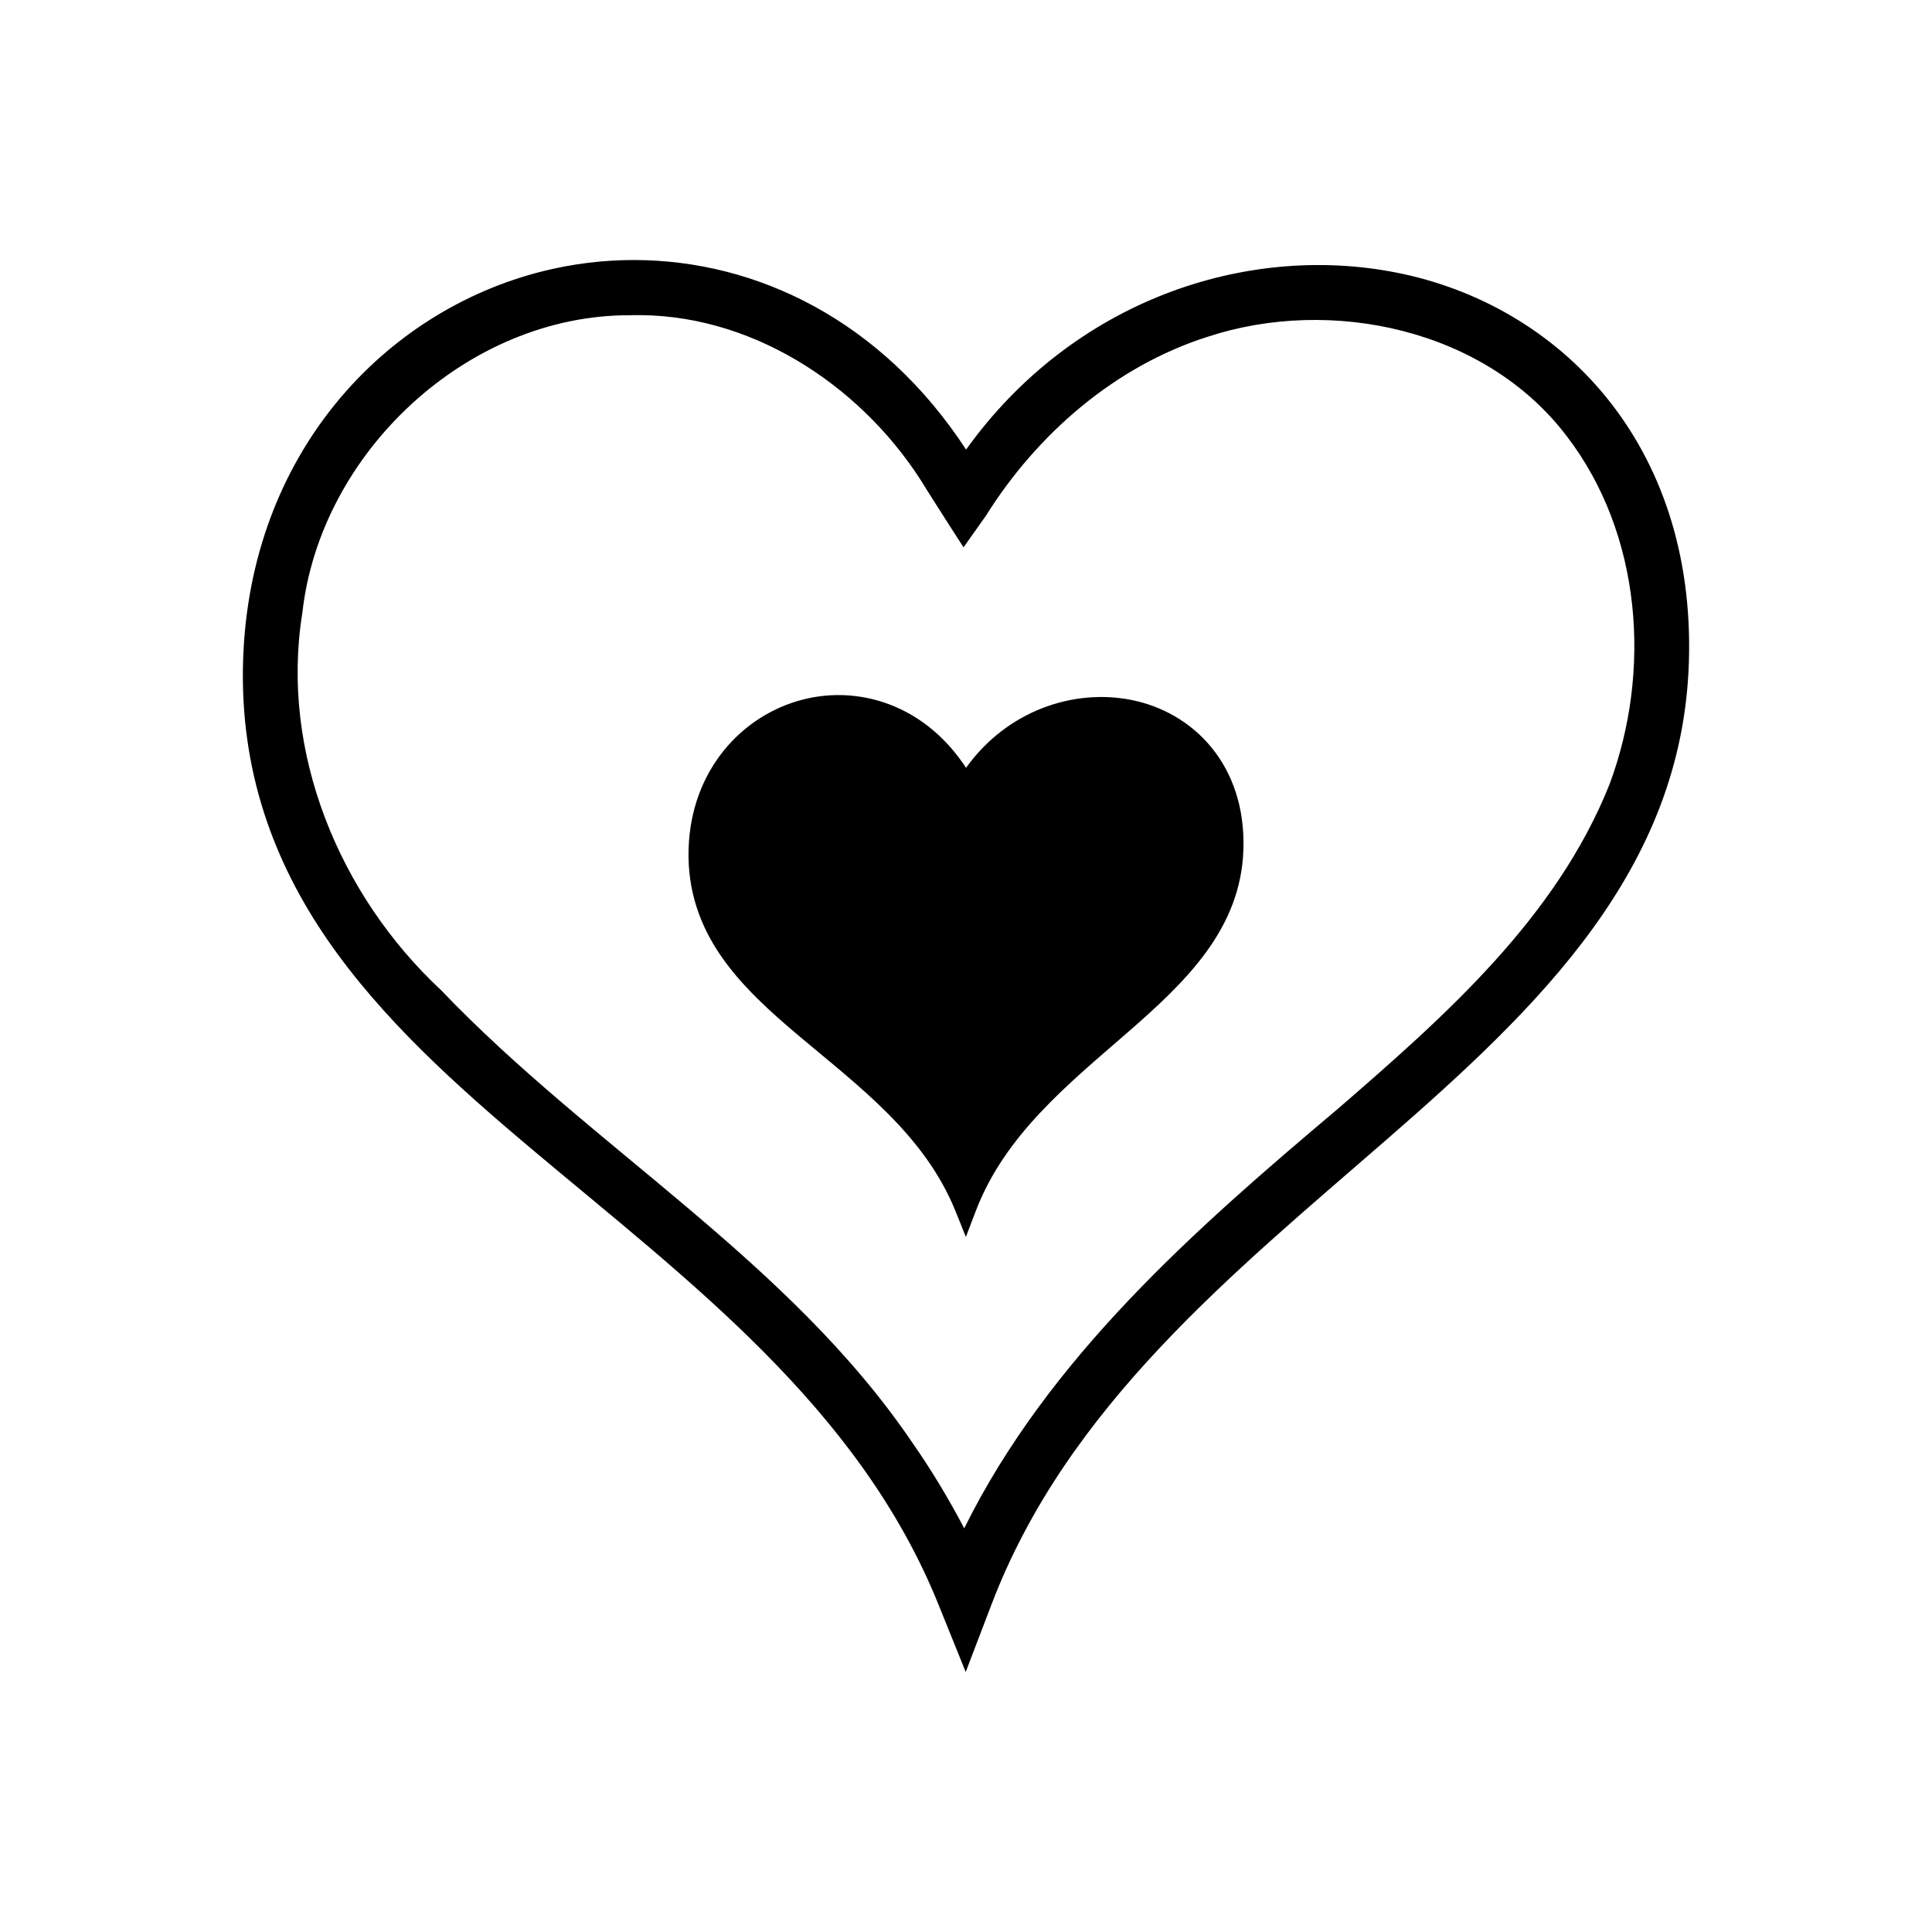
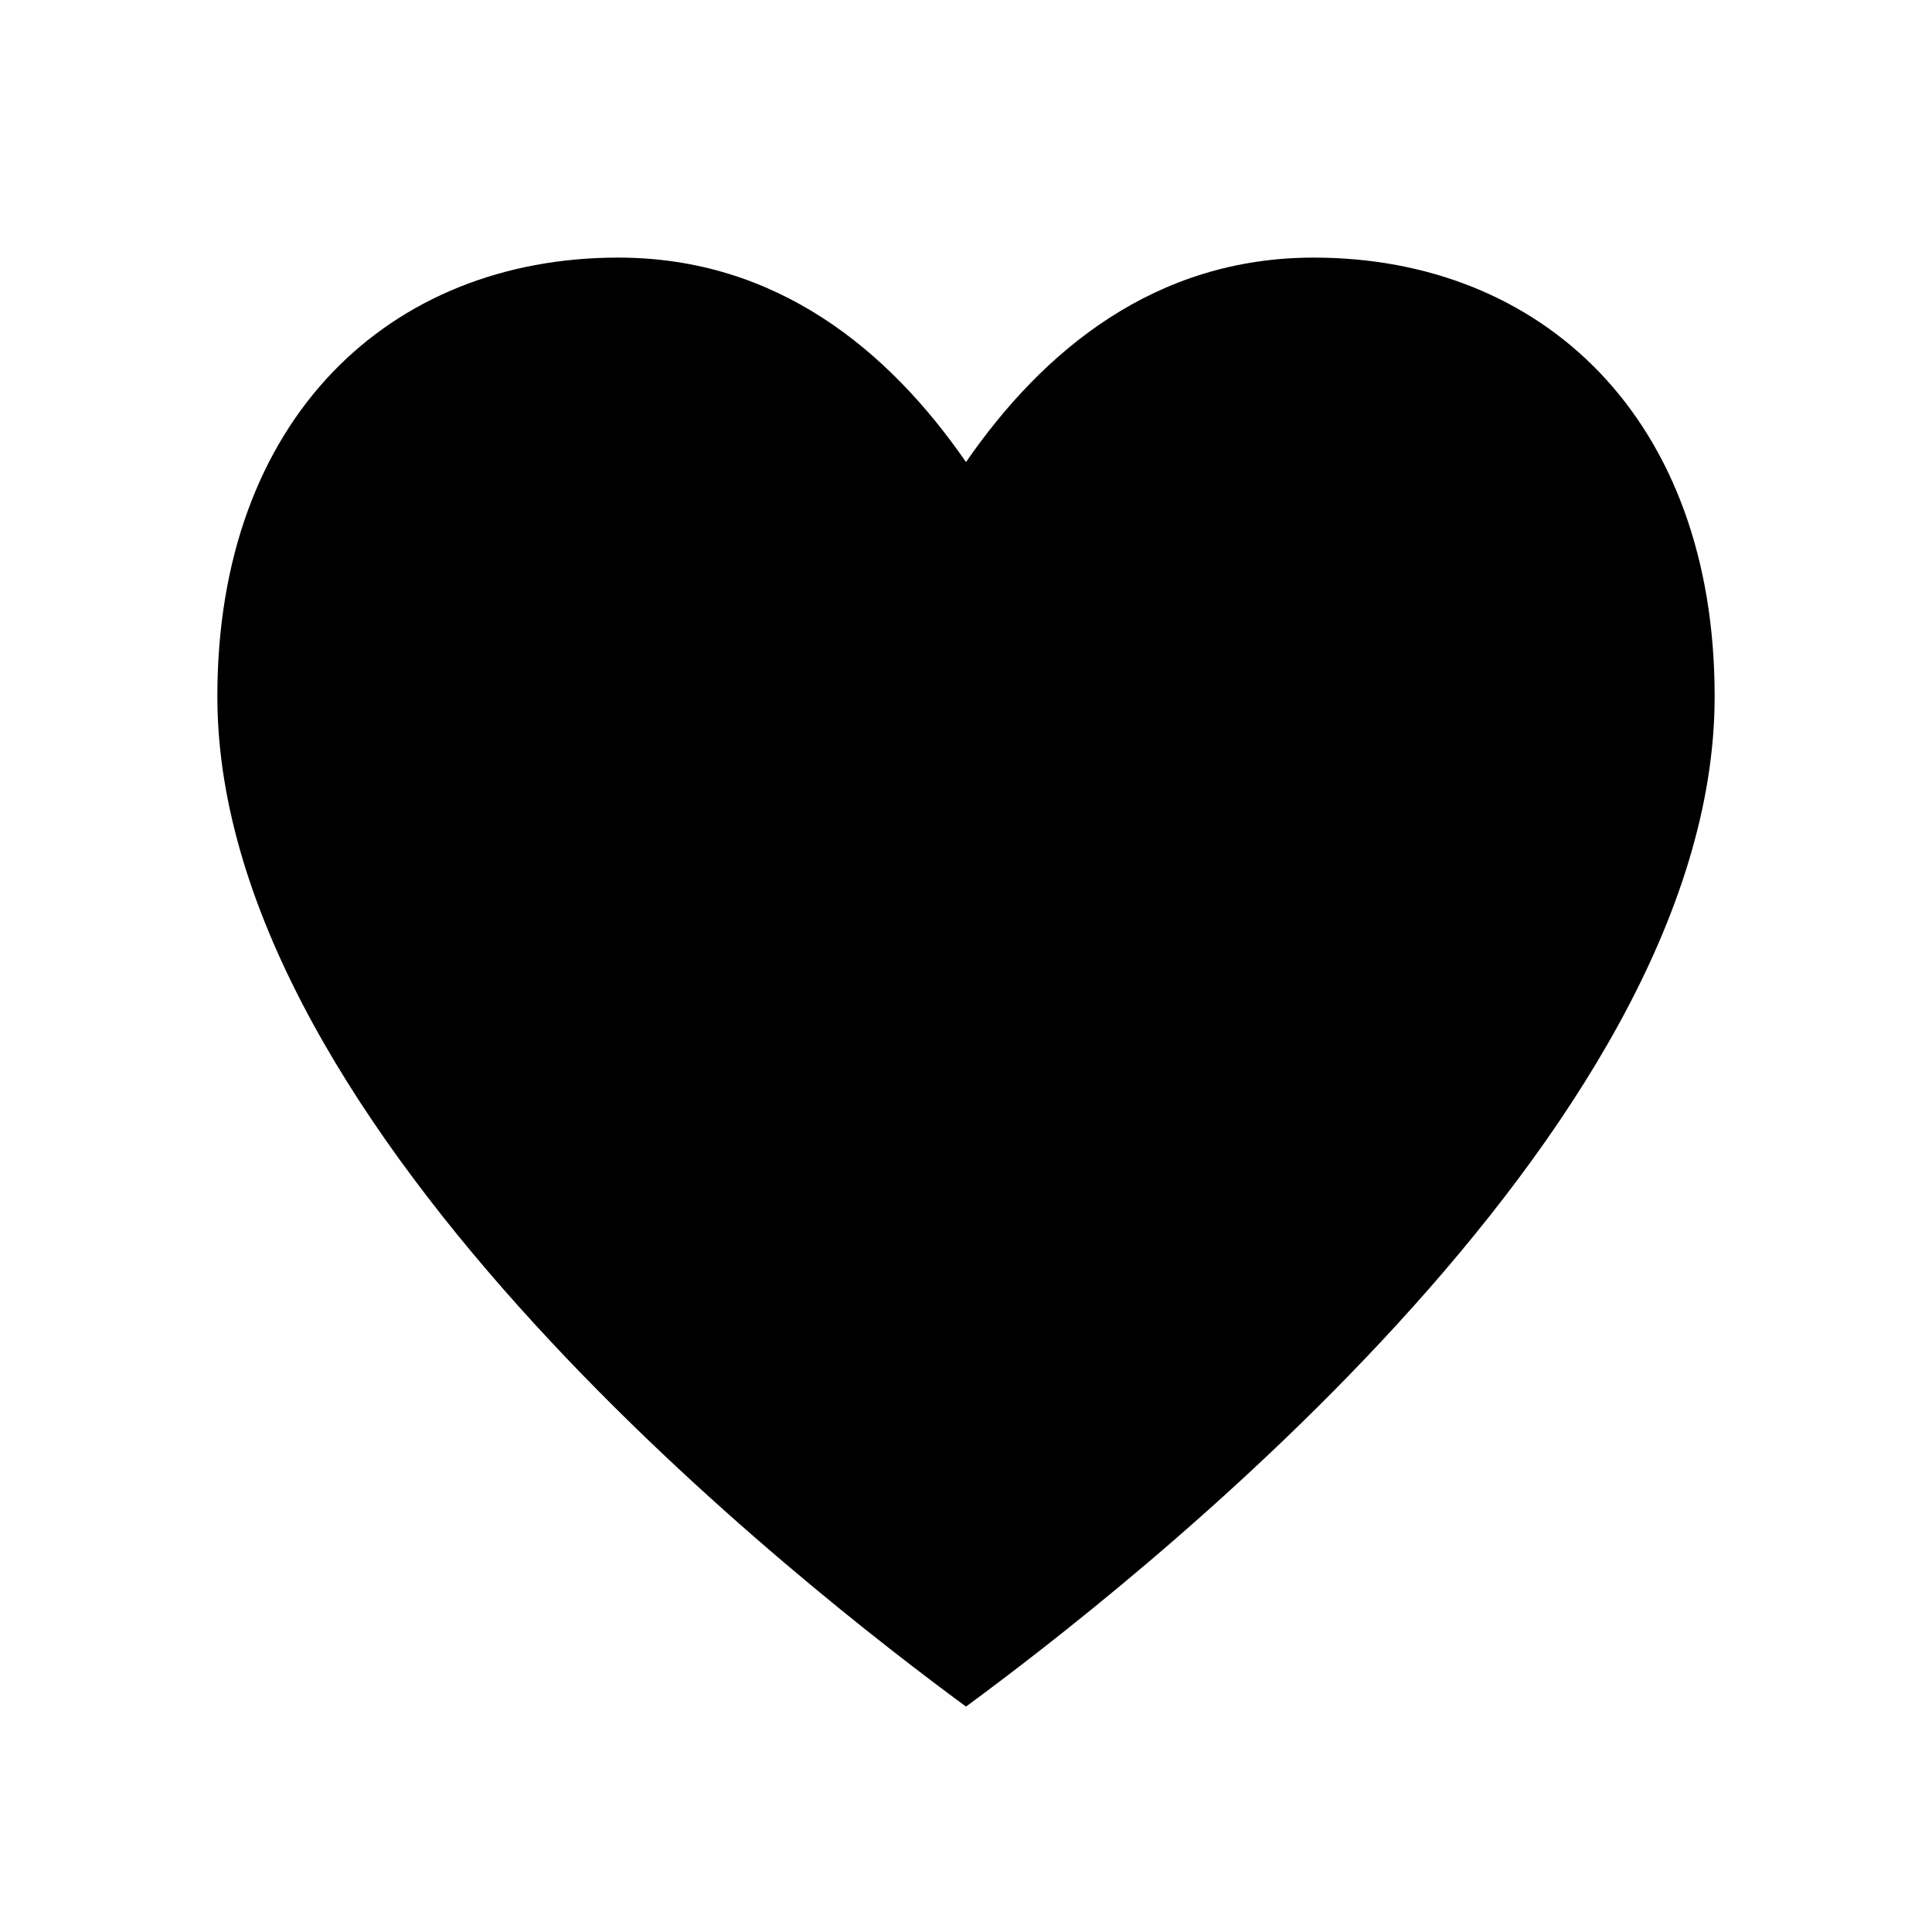
- <svg xmlns="http://www.w3.org/2000/svg" id="recurso-salud" viewBox="0 0 24 24" width="24" height="24">
-   <g transform="translate(2.25 2.25) scale(0.03808594)">
-     <path fill="#000" d="M147.887 25.734c-10.106-.02-20.148 1.213-29.89 3.647C66.04 42.366 22.312 89.155 20.212 156.36c-1.12 35.803 9.934 65.568 27.54 91.12 17.61 25.552 41.552 47.158 66.85 68.442 50.596 42.573 106.39 83.87 132.397 148.293l8.904 22.05 8.49-22.212c24.65-64.483 78.63-107.776 128.604-151.27 49.974-43.493 96.634-88.203 98.783-155.834 2.276-71.537-42.363-116.7-95.522-127.137-49-9.622-105.34 9.122-140.23 57.744-27.547-42.14-68.33-61.74-108.14-61.823zm2.168 17.975c38.356.402 73.808 24.73 93.14 56.956 3.06 4.91 12 18.78 12 18.78l7.334-10.35c16.673-26.633 42.103-48.728 72.284-58.325 40.247-13.228 90.467-2.59 117.055 32.314 24.617 32.027 27.77 76.852 14.025 113.666-17.43 43.71-53.837 75.718-88.553 105.793-46.72 39.376-94.345 81.183-121.916 136.86-5.064-9.63-10.672-18.98-16.9-27.9-40.44-59.624-104.682-96.256-153.725-147.608-33.198-30.908-52.584-77.653-45.26-123.08 5.82-52.31 53.85-97.206 106.794-97.07 1.243-.036 2.483-.05 3.72-.036zm64.457 123.925c-3.878-.008-7.732.466-11.47 1.4-19.938 4.983-36.72 22.938-37.524 48.73-.43 13.738 3.81 25.16 10.568 34.965 6.758 9.806 15.945 18.096 25.652 26.264 19.417 16.338 40.828 32.186 50.81 56.908l3.415 8.463 3.258-8.525c9.46-24.746 30.175-41.358 49.352-58.05 19.178-16.69 37.084-33.846 37.908-59.8.873-27.452-16.256-44.784-36.656-48.79-18.804-3.69-40.425 3.5-53.814 22.16-10.57-16.172-26.22-23.694-41.498-23.725z" />
+ <svg xmlns="http://www.w3.org/2000/svg" id="recurso-salud" viewBox="0 0 24 24" width="24" height="24" role="img" aria-label="Salud">
+   <g fill="#000000">
+     <path d="M12 21.2 C10.1 19.8 2.7 14.1 2.7 8.65 C2.7 5.2 4.84 3.2 7.68 3.2 C9.65 3.2 11.04 4.35 12 5.74 C12.96 4.35 14.35 3.2 16.32 3.2 C19.16 3.2 21.3 5.2 21.3 8.65 C21.3 14.1 13.9 19.8 12 21.2 Z" />
  </g>
</svg>
